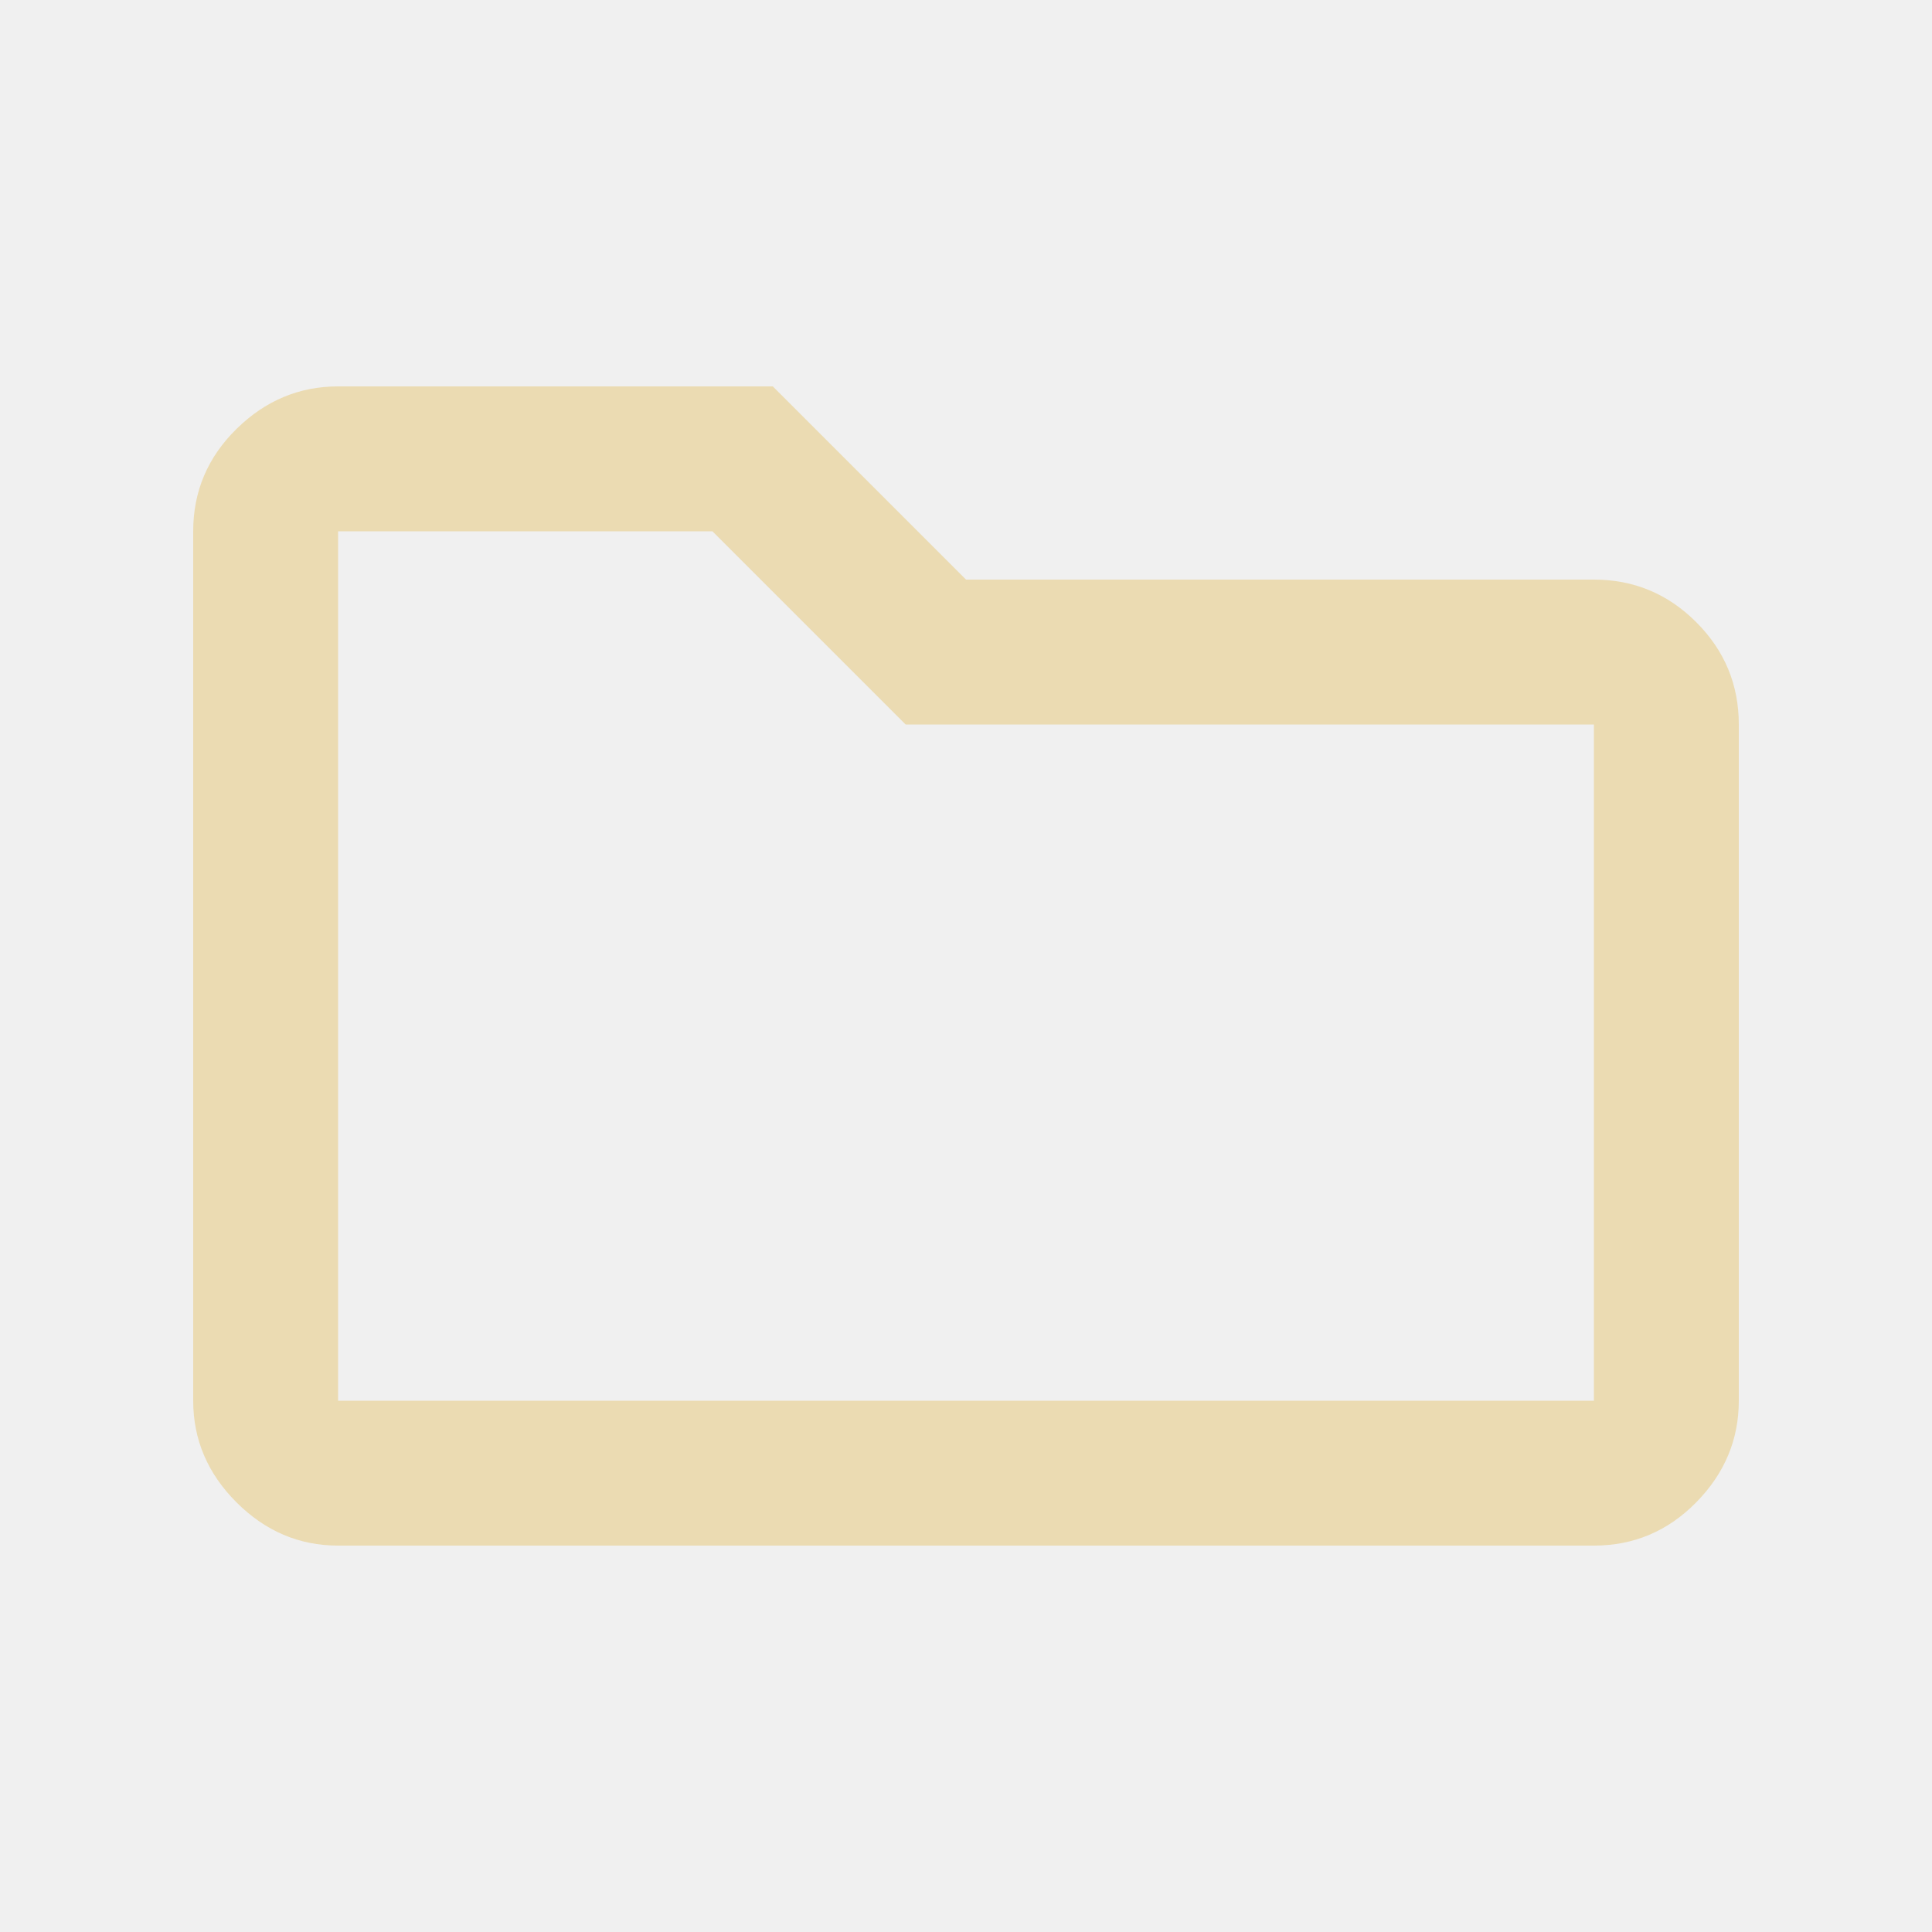
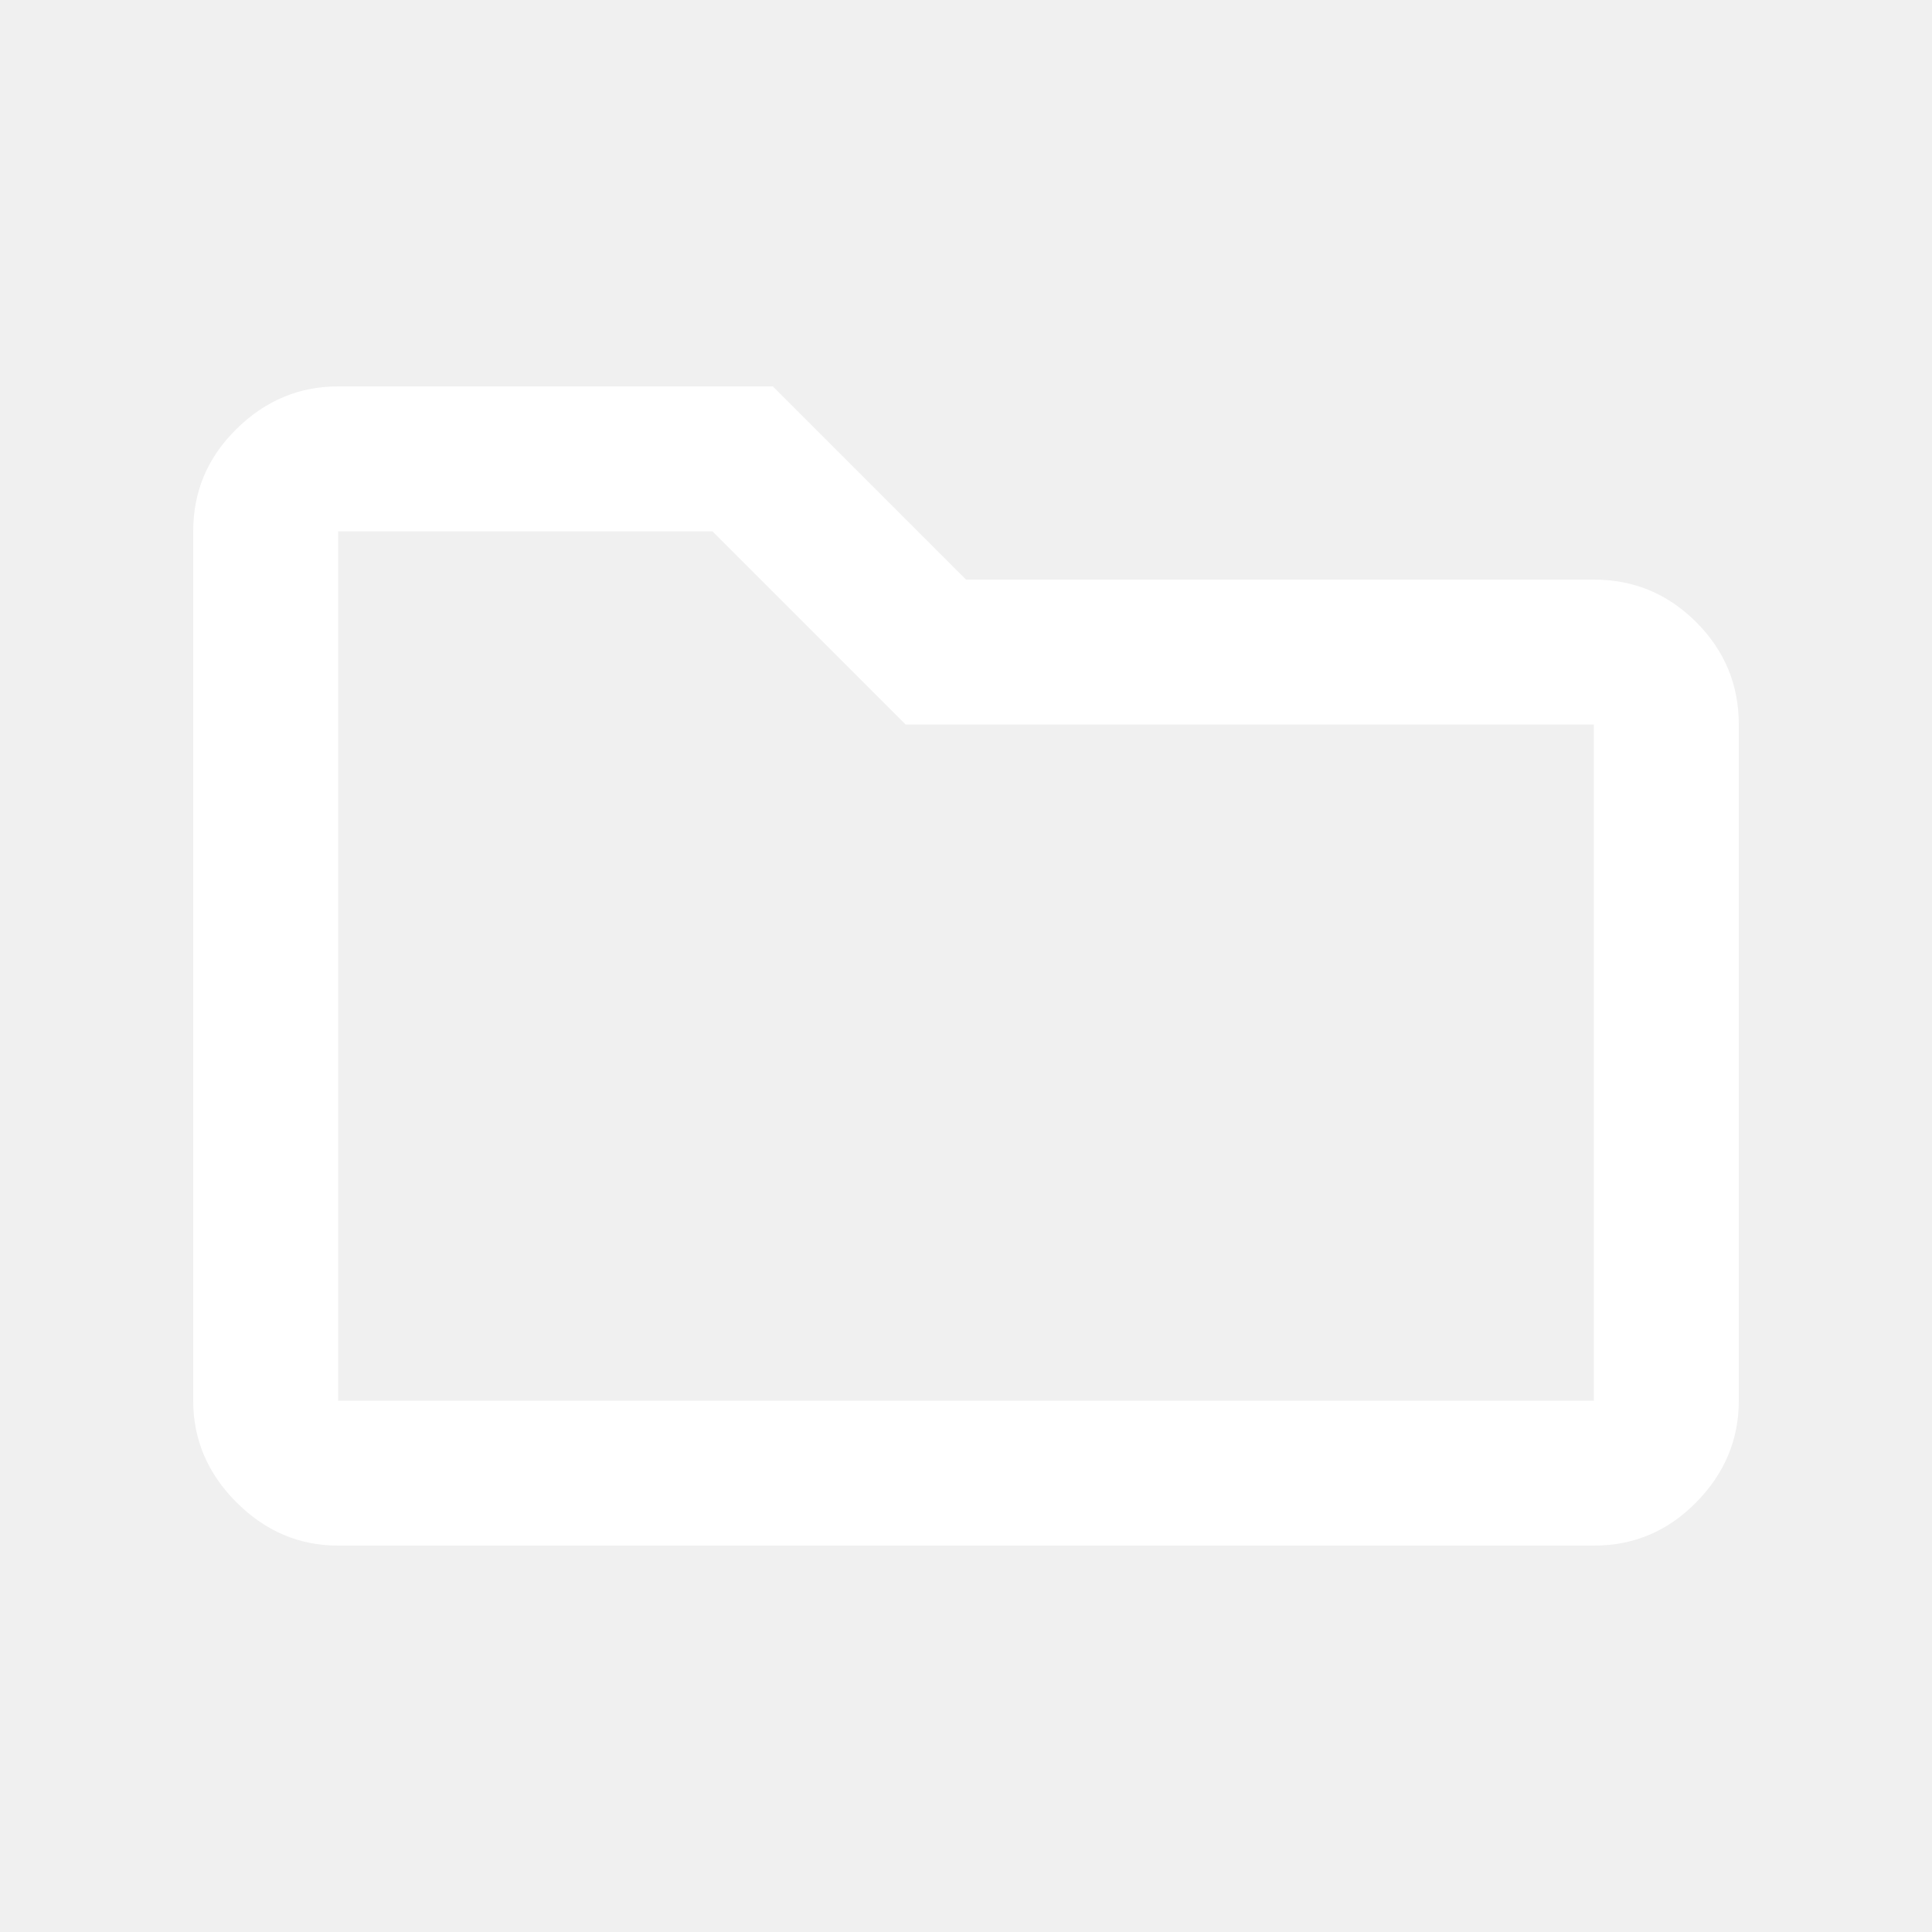
- <svg xmlns="http://www.w3.org/2000/svg" height="20px" viewBox="0 -960 960 960" width="20px" fill="#ebdbb2">
+ <svg xmlns="http://www.w3.org/2000/svg" height="20px" viewBox="0 -960 960 960" width="20px" fill="#ffffff">
  <path d="M168-192q-29 0-50.5-21.5T96-264v-432q0-29.7 21.5-50.85Q139-768 168-768h216l96 96h312q29.7 0 50.85 21.15Q864-629.7 864-600v336q0 29-21.15 50.5T792-192H168Zm0-72h624v-336H450l-96-96H168v432Zm0 0v-432 432Z" />
</svg>
